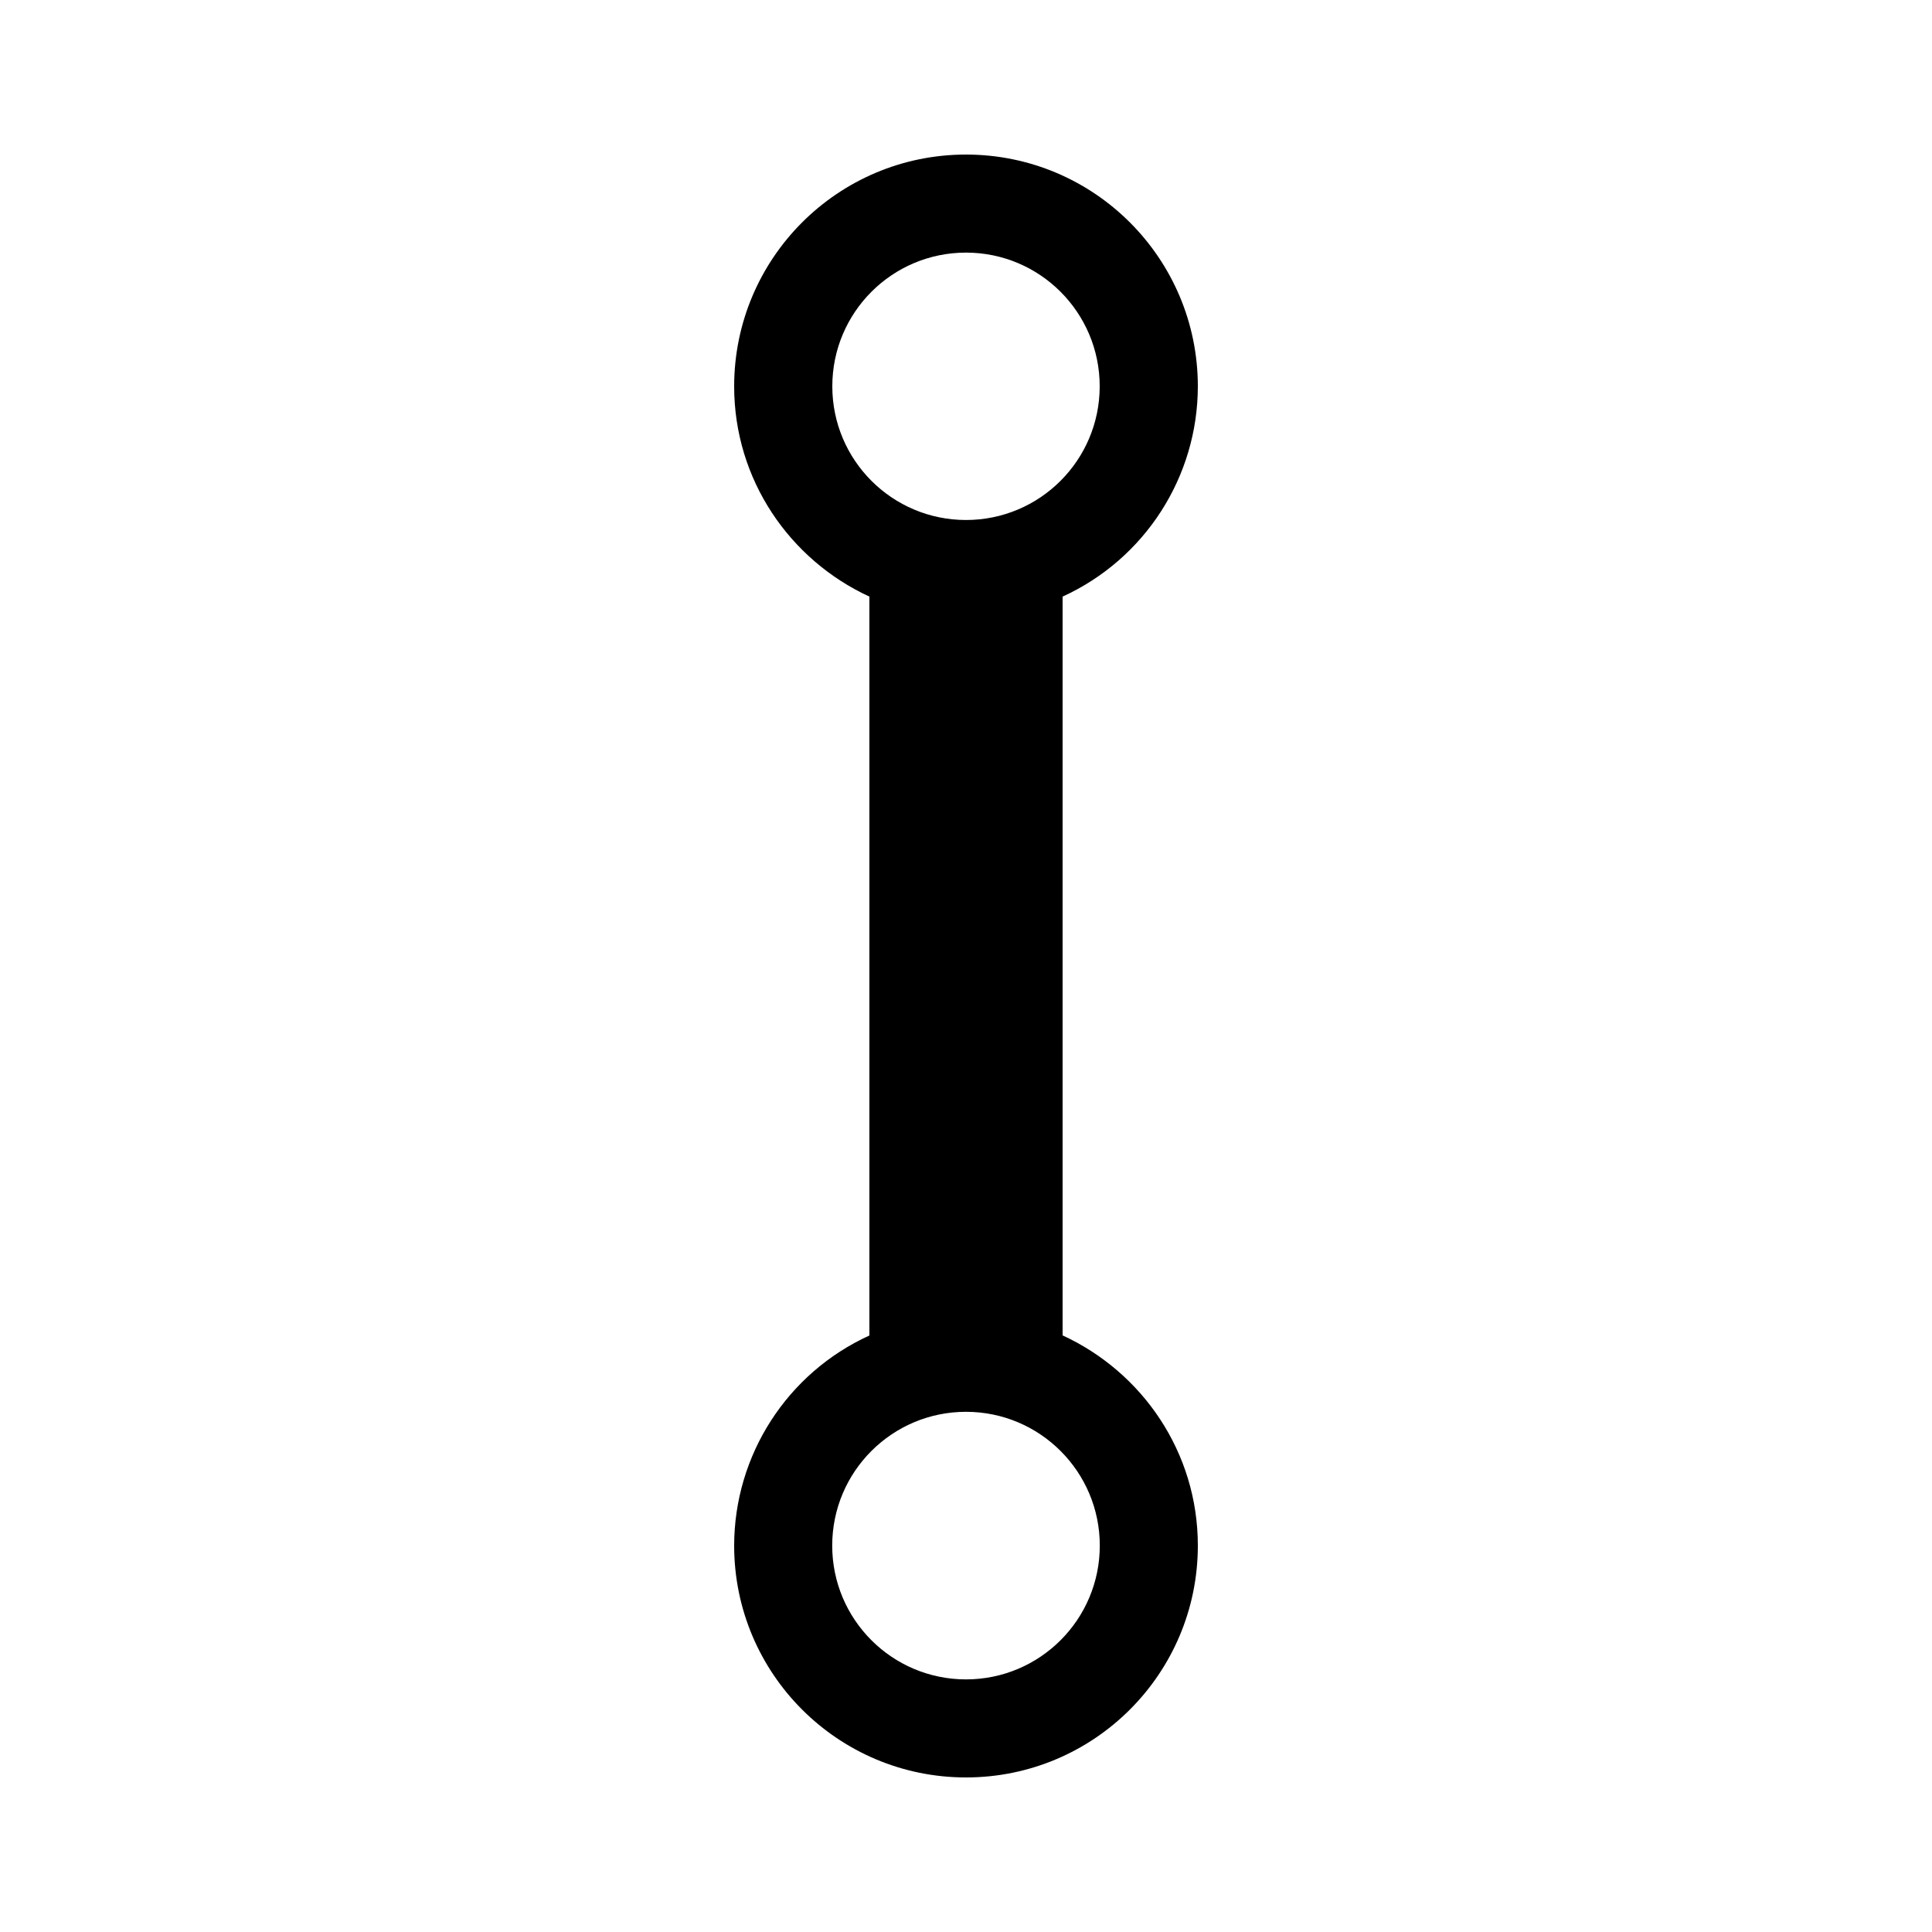
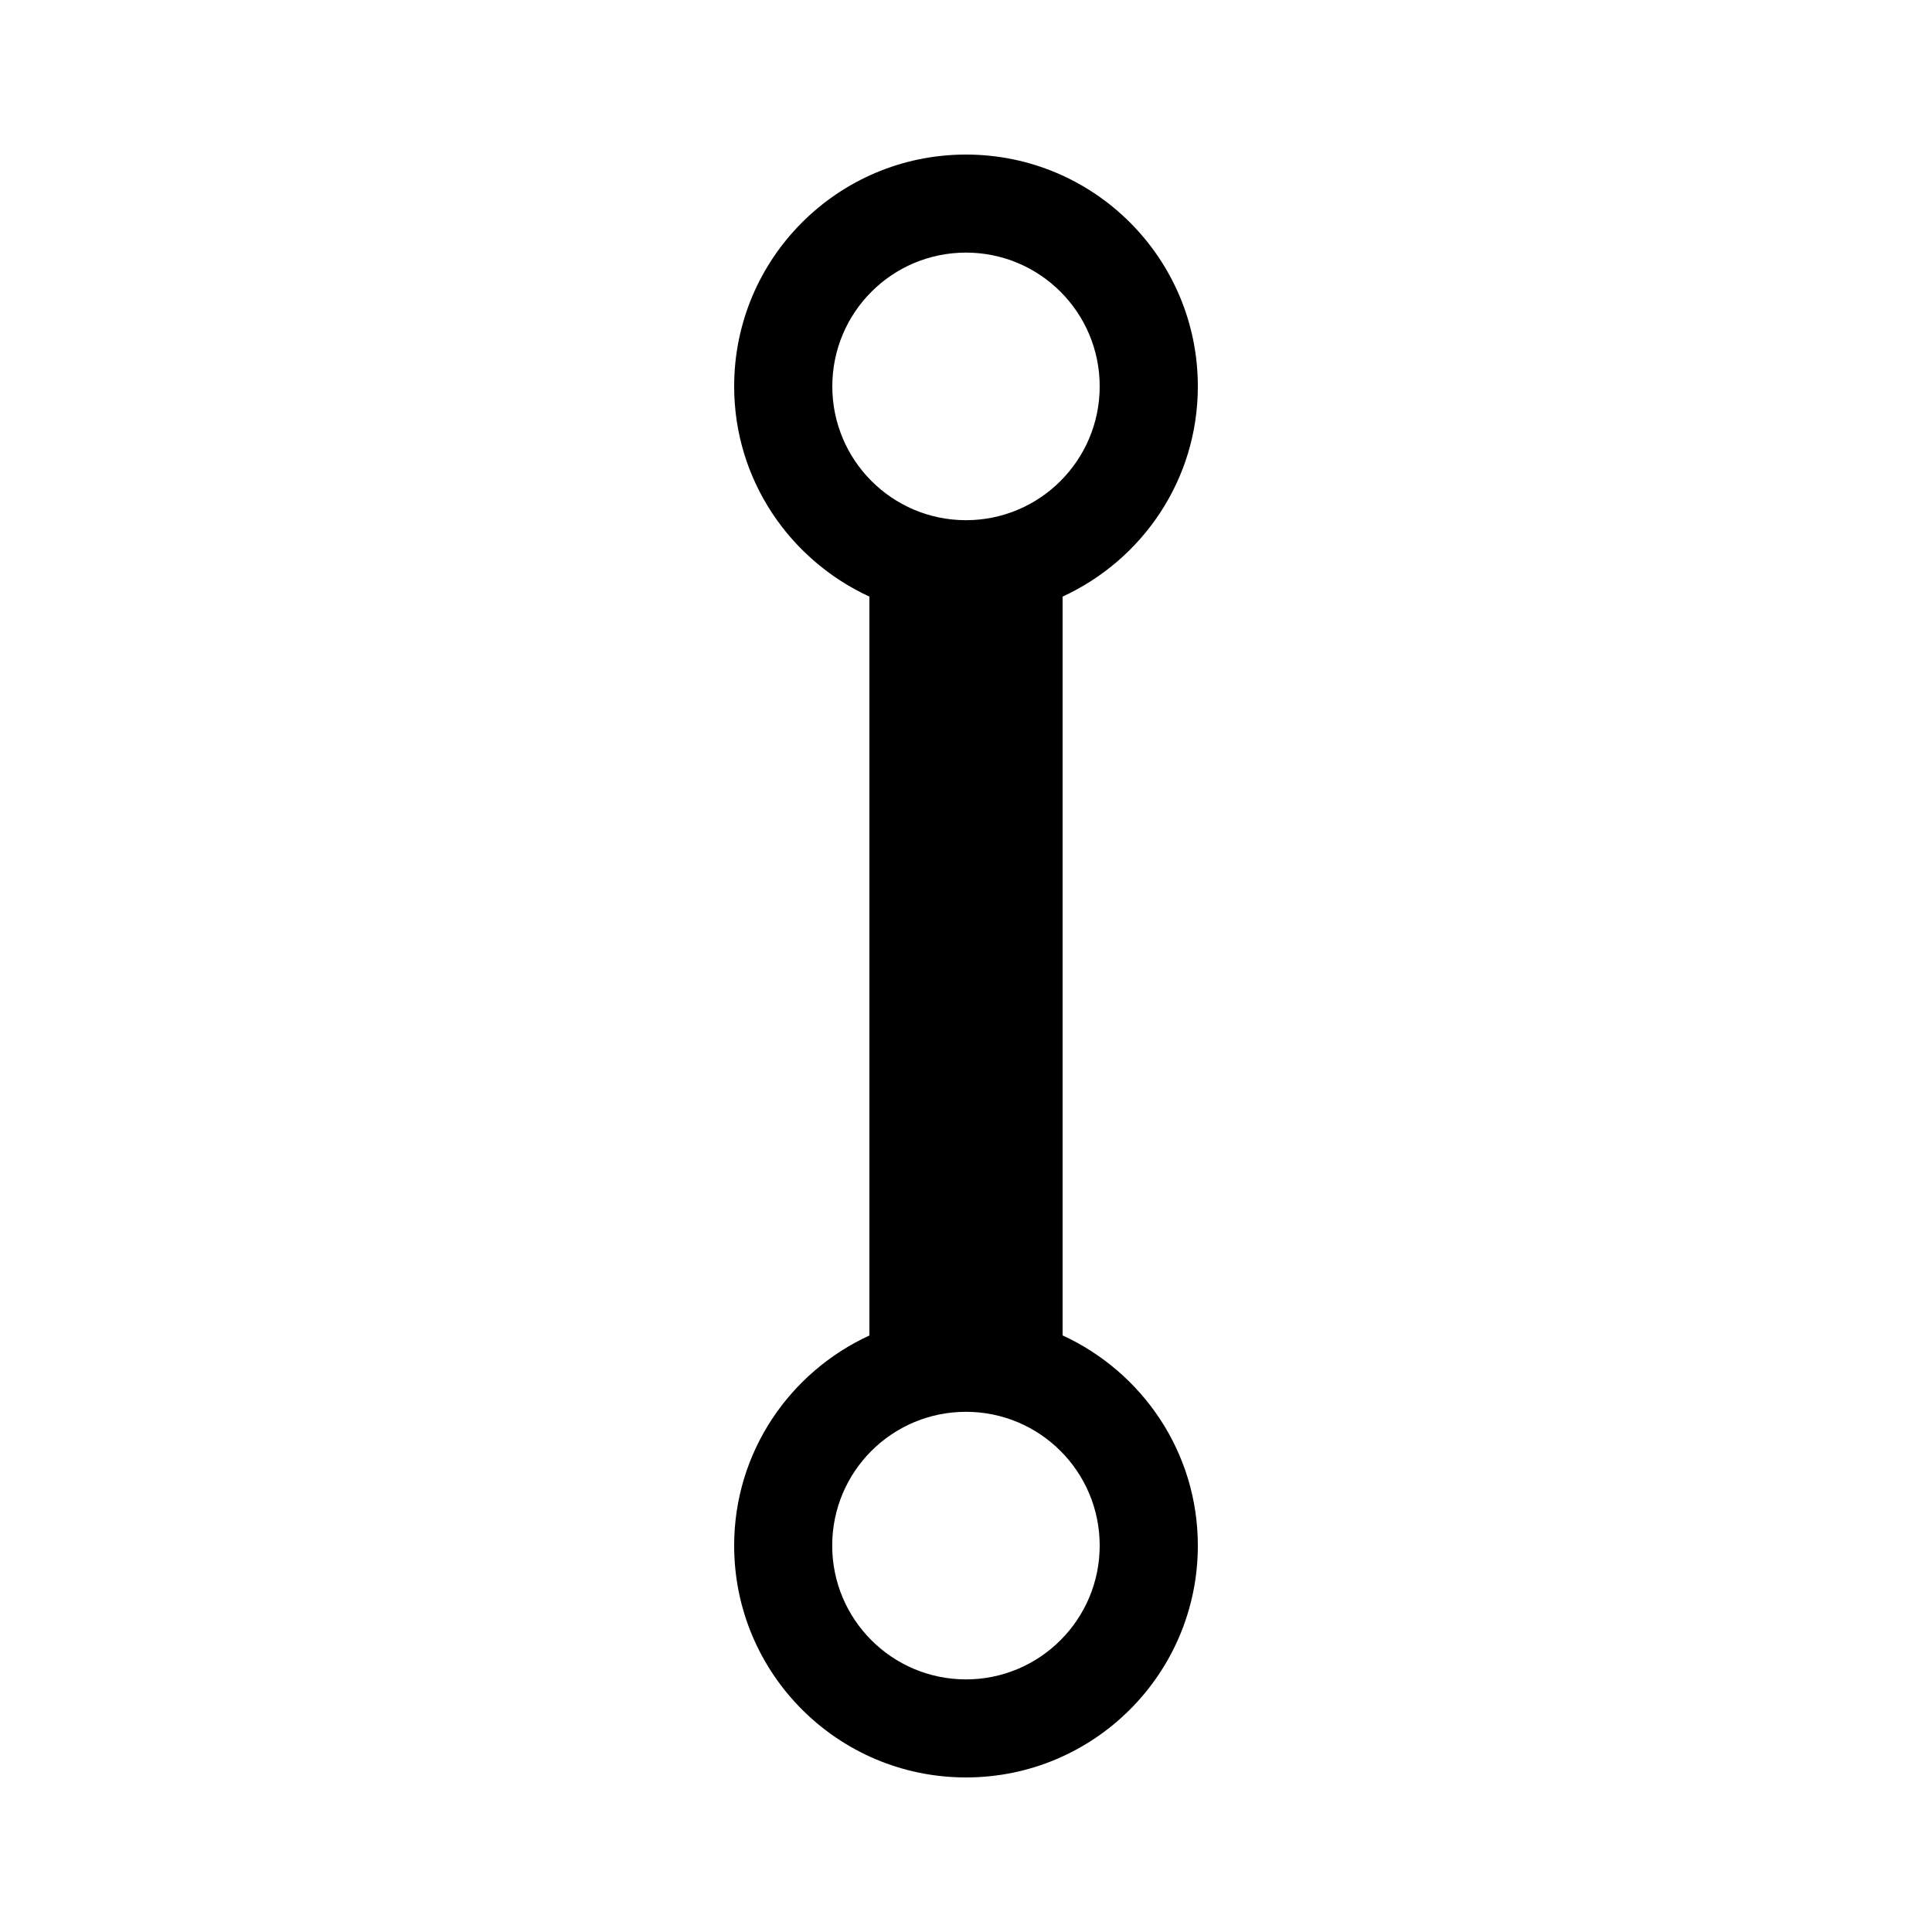
- <svg xmlns="http://www.w3.org/2000/svg" viewBox="0 0 20 20">
-   <path d="M11 13.824V6.176A2.395 2.395 0 0 0 12.4 4a2.4 2.4 0 1 0-4.8 0c0 .967.576 1.796 1.4 2.176v7.649A2.393 2.393 0 0 0 7.6 16a2.4 2.4 0 1 0 4.8 0c0-.967-.575-1.796-1.4-2.176zM10 2.615a1.384 1.384 0 1 1 0 2.768 1.384 1.384 0 0 1 0-2.768zm0 14.77a1.385 1.385 0 1 1 0-2.77 1.385 1.385 0 0 1 0 2.77z" />
+ <svg xmlns="http://www.w3.org/2000/svg" version="1.1" id="Flow_line" x="0px" y="0px" viewBox="0 0 20 20" enable-background="new 0 0 20 20" xml:space="preserve">
+   <path d="M11,13.824V6.176c0.825-0.38,1.4-1.208,1.4-2.176c0-1.326-1.074-2.4-2.4-2.4S7.6,2.674,7.6,4c0,0.967,0.576,1.796,1.4,2.176  v7.649C8.175,14.204,7.6,15.033,7.6,16c0,1.326,1.074,2.4,2.4,2.4s2.4-1.075,2.4-2.4C12.4,15.033,11.825,14.204,11,13.824z   M10,2.615c0.764,0,1.384,0.619,1.384,1.385c0,0.764-0.62,1.385-1.384,1.385C9.235,5.385,8.616,4.764,8.616,4  C8.616,3.234,9.235,2.615,10,2.615z M10,17.385c-0.766,0-1.385-0.621-1.385-1.385c0-0.766,0.619-1.385,1.385-1.385  c0.764,0,1.384,0.619,1.384,1.385C11.384,16.764,10.764,17.385,10,17.385z" />
</svg>
